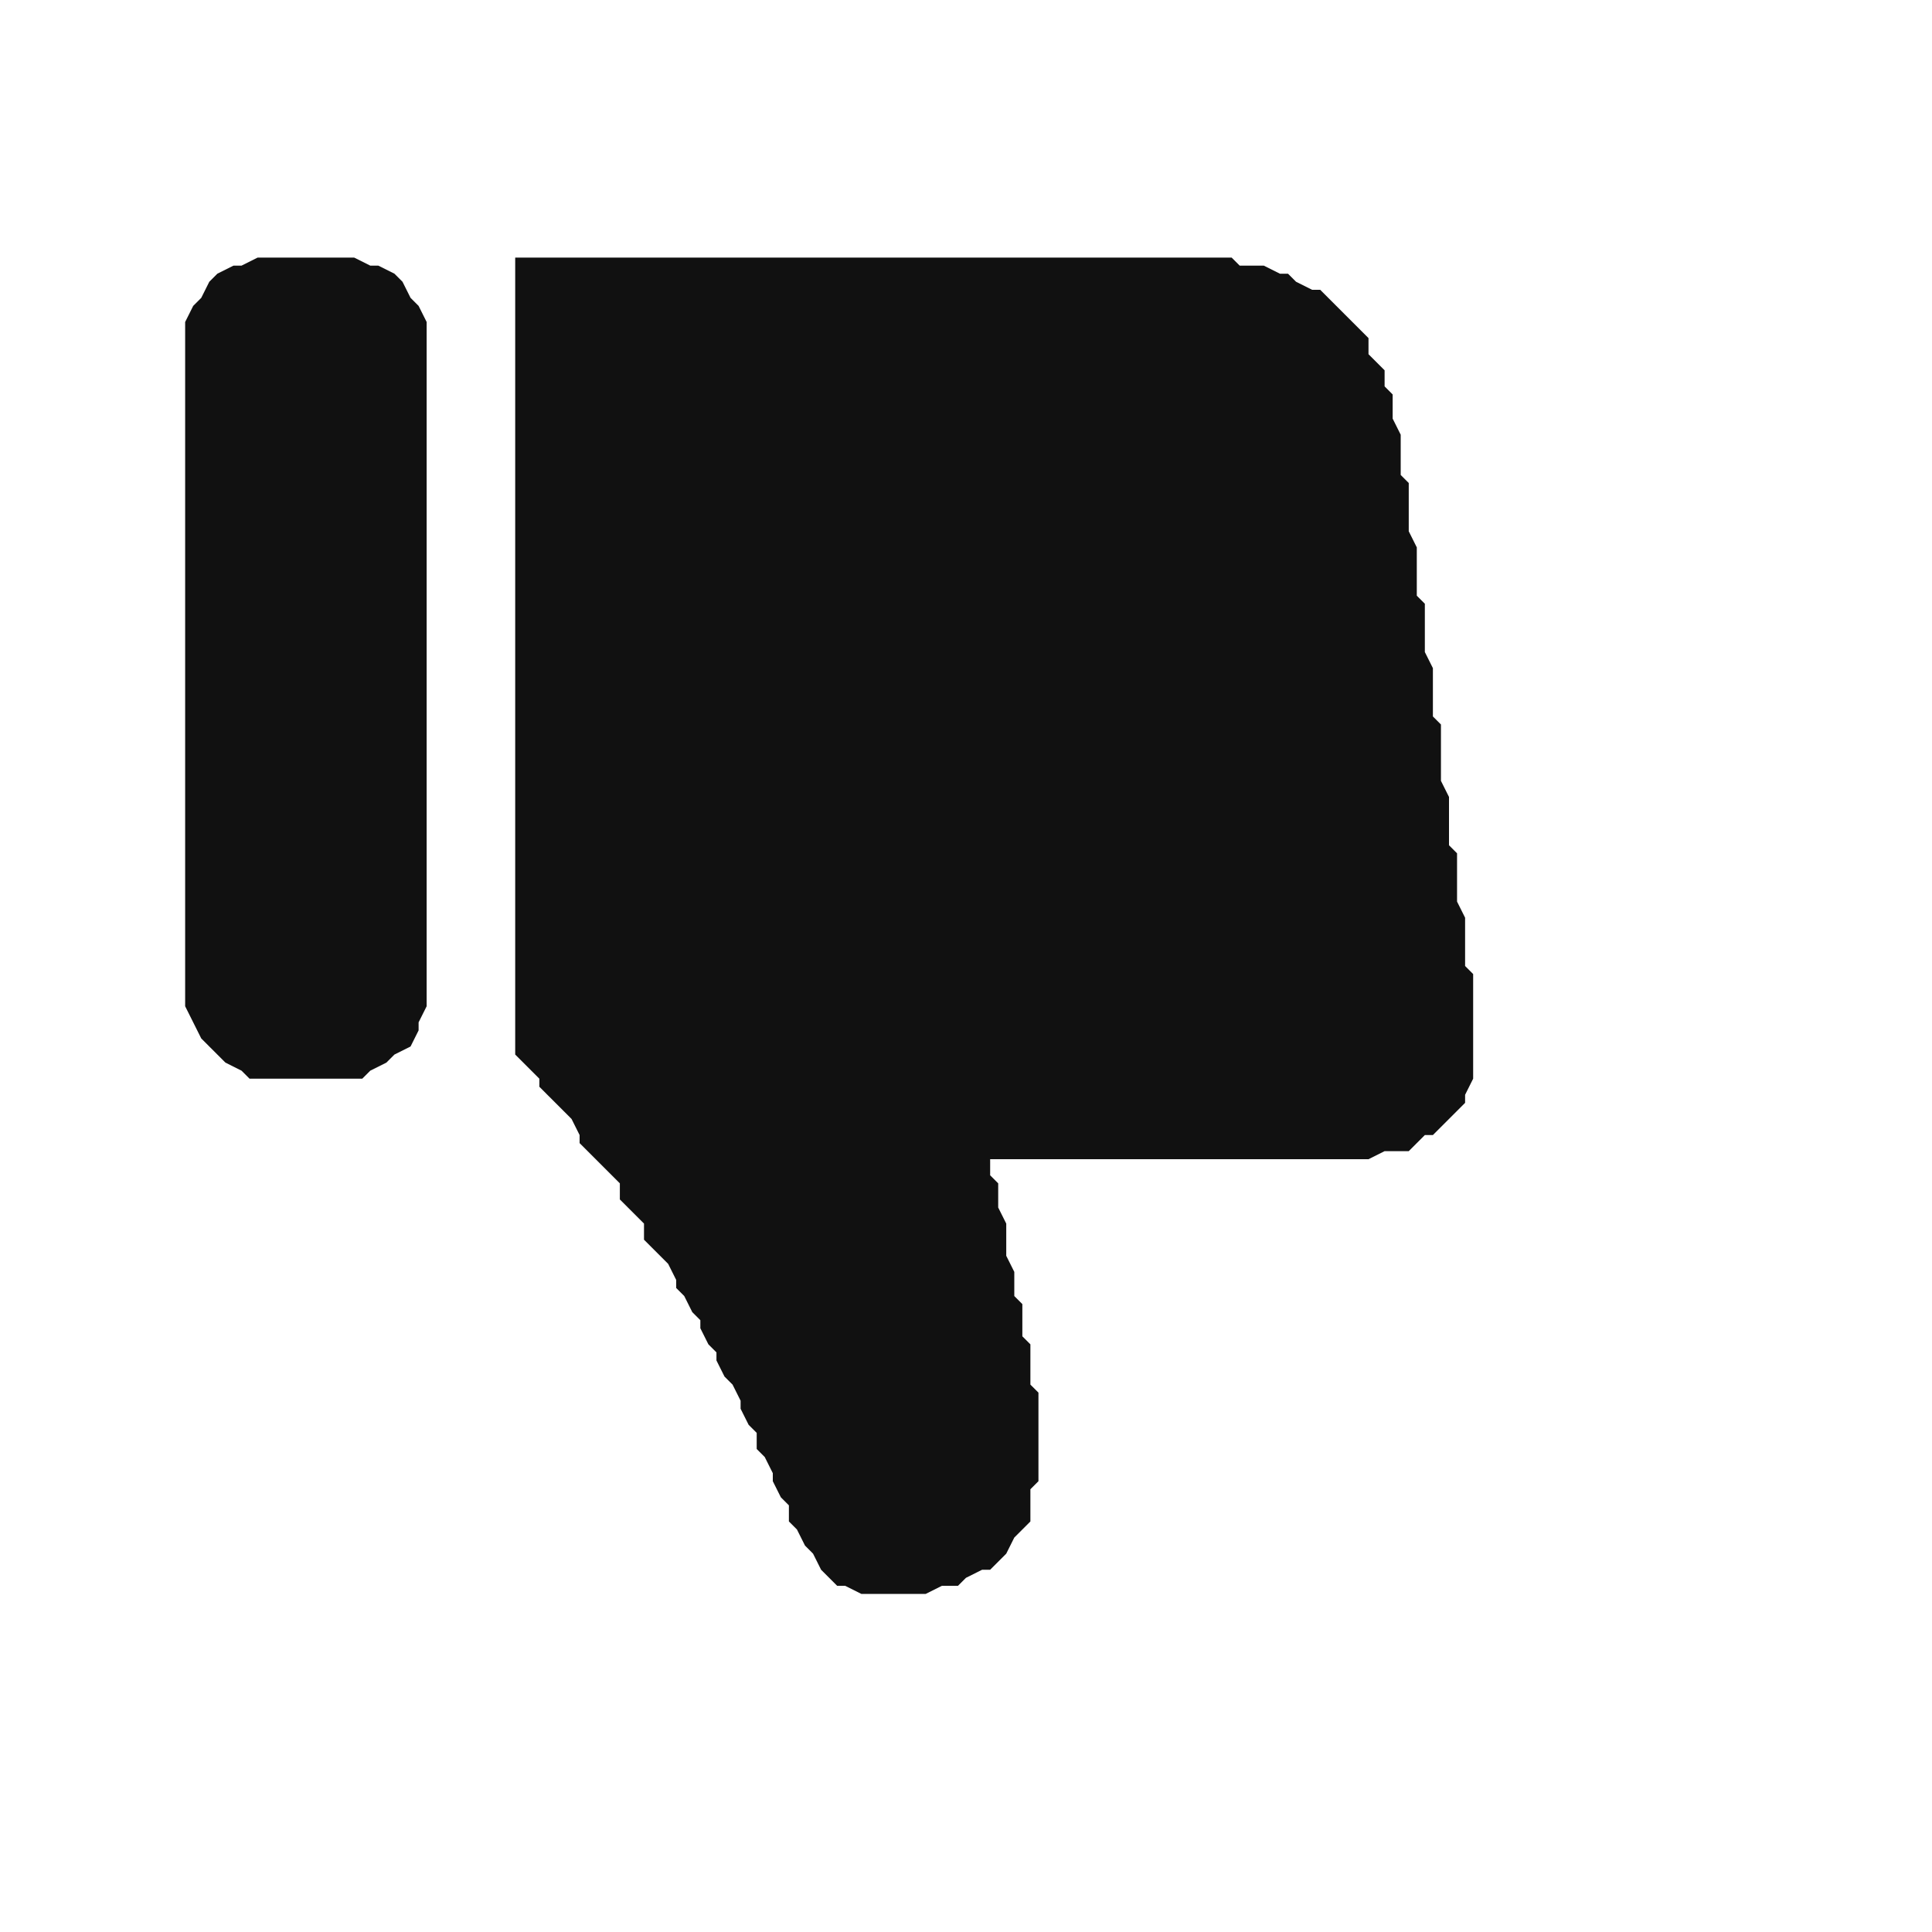
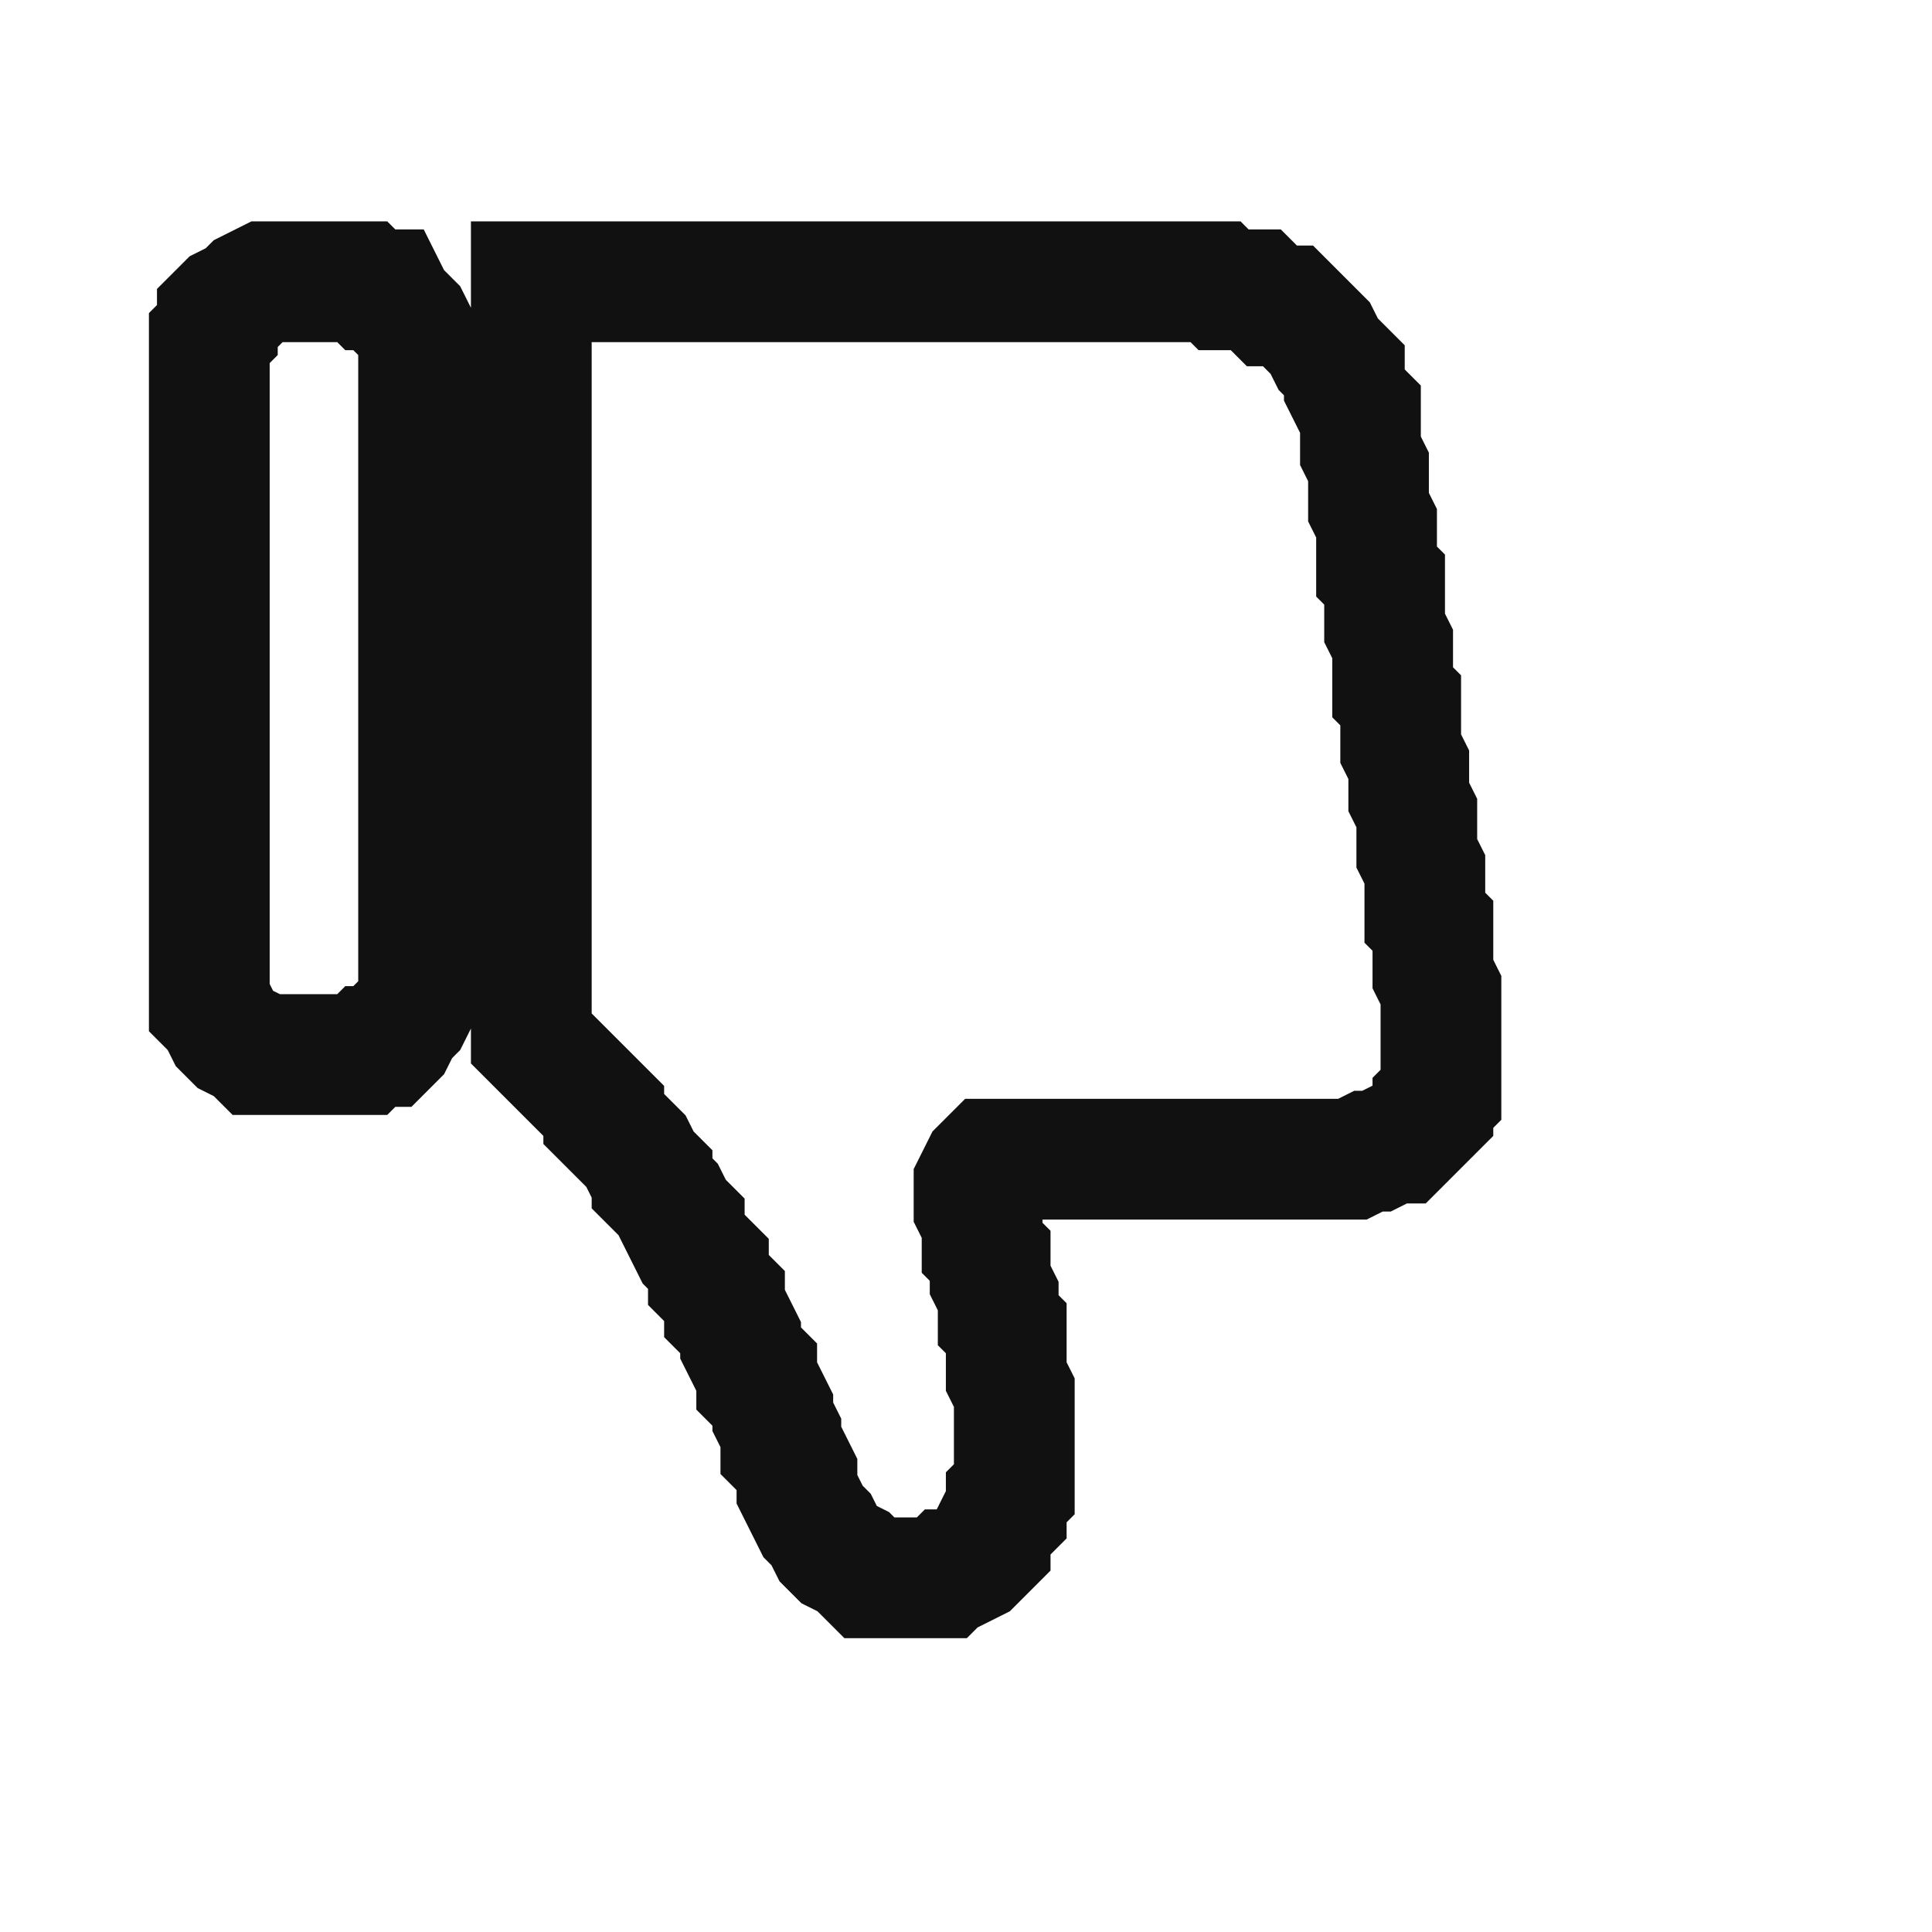
<svg xmlns="http://www.w3.org/2000/svg" width="22.0" height="22.0" viewBox="0 0 24.0 24.0">
-   <path d="M2.3 19.7L2.3 19.6L2.3 19.4L2.3 19.3L2.3 19.1L2.3 19.0L2.3 18.8L2.3 18.7L2.3 18.5L2.3 18.4L2.3 18.2L2.3 18.1L2.3 17.9L2.3 17.8L2.3 17.6L2.3 17.5L2.3 17.3L2.3 17.2L2.3 17.0L2.3 16.9L2.3 16.7L2.3 16.6L2.3 16.4L2.3 16.3L2.3 16.1L2.3 16.0L2.3 15.8L2.3 15.7L2.3 15.5L2.3 15.4L2.3 15.2L2.3 15.1L2.3 14.9L2.3 14.8L2.3 14.6L2.3 14.5L2.3 14.3L2.3 14.2L2.3 14.0L2.3 13.9L2.3 13.7L2.3 13.6L2.3 13.4L2.3 13.3L2.3 13.1L2.3 13.0L2.3 12.8L2.3 12.7L2.3 12.5L2.3 12.4L2.3 12.2L2.3 12.1L2.3 11.9L2.3 11.8L2.3 11.6L2.3 11.5L2.4 11.3L2.5 11.1L2.6 11.0L2.7 10.9L2.8 10.8L3.0 10.7L3.1 10.6L3.3 10.6L3.4 10.6L3.6 10.6L3.7 10.6L3.9 10.6L4.0 10.6L4.2 10.6L4.3 10.6L4.5 10.6L4.6 10.7L4.8 10.8L4.9 10.9L5.1 11.0L5.2 11.2L5.2 11.3L5.3 11.5L5.3 11.6L5.3 11.8L5.3 11.9L5.3 12.1L5.3 12.2L5.3 12.4L5.3 12.5L5.3 12.7L5.3 12.8L5.3 13.0L5.3 13.1L5.3 13.3L5.3 13.4L5.3 13.6L5.3 13.7L5.3 13.9L5.3 14.0L5.3 14.2L5.3 14.3L5.3 14.5L5.3 14.6L5.3 14.8L5.3 14.9L5.3 15.1L5.3 15.2L5.3 15.4L5.3 15.5L5.3 15.7L5.3 15.8L5.3 16.0L5.3 16.1L5.3 16.3L5.3 16.4L5.3 16.6L5.3 16.7L5.3 16.9L5.3 17.0L5.3 17.2L5.3 17.3L5.3 17.5L5.3 17.6L5.3 17.8L5.3 17.9L5.3 18.1L5.3 18.2L5.3 18.4L5.3 18.5L5.3 18.7L5.3 18.8L5.3 19.0L5.3 19.1L5.3 19.3L5.3 19.4L5.3 19.6L5.3 19.7L5.3 19.9L5.3 20.0L5.2 20.2L5.1 20.3L5.0 20.5L4.9 20.6L4.7 20.7L4.6 20.7L4.4 20.8L4.2 20.8L4.1 20.8L3.9 20.8L3.8 20.8L3.6 20.8L3.5 20.8L3.3 20.8L3.2 20.8L3.0 20.7L2.9 20.7L2.7 20.6L2.6 20.5L2.5 20.3L2.4 20.2L2.3 20.0L2.3 19.9L2.3 19.7ZM6.4 10.9L6.5 10.8L6.6 10.7L6.7 10.6L6.7 10.5L6.8 10.4L6.9 10.3L7.0 10.2L7.1 10.1L7.2 9.9L7.2 9.8L7.3 9.7L7.4 9.6L7.5 9.5L7.6 9.4L7.7 9.3L7.7 9.1L7.8 9.0L7.9 8.9L8.0 8.8L8.0 8.6L8.1 8.5L8.2 8.4L8.3 8.3L8.4 8.1L8.4 8.0L8.5 7.9L8.6 7.7L8.7 7.6L8.7 7.5L8.8 7.3L8.9 7.2L8.9 7.1L9.0 6.9L9.1 6.8L9.2 6.6L9.2 6.5L9.3 6.3L9.4 6.2L9.4 6.0L9.5 5.9L9.6 5.7L9.6 5.6L9.7 5.4L9.8 5.3L9.8 5.1L9.9 5.0L10.0 4.8L10.1 4.7L10.2 4.5L10.3 4.4L10.4 4.3L10.5 4.3L10.7 4.2L10.8 4.2L11.0 4.2L11.2 4.2L11.4 4.2L11.5 4.2L11.7 4.3L11.9 4.3L12.0 4.4L12.2 4.5L12.3 4.5L12.4 4.6L12.5 4.7L12.6 4.9L12.7 5.0L12.8 5.1L12.8 5.3L12.8 5.5L12.9 5.6L12.9 5.8L12.9 6.0L12.9 6.1L12.9 6.3L12.9 6.4L12.9 6.5L12.9 6.7L12.8 6.8L12.8 7.0L12.8 7.1L12.8 7.3L12.7 7.4L12.7 7.6L12.7 7.8L12.6 7.9L12.6 8.1L12.6 8.2L12.5 8.4L12.5 8.5L12.5 8.7L12.5 8.8L12.4 9.0L12.4 9.1L12.4 9.3L12.3 9.4L12.3 9.6L12.4 9.6L12.6 9.6L12.7 9.6L12.9 9.6L13.0 9.6L13.2 9.6L13.3 9.6L13.5 9.6L13.6 9.6L13.8 9.6L13.9 9.6L14.1 9.6L14.2 9.6L14.4 9.6L14.5 9.6L14.7 9.6L14.8 9.6L15.0 9.6L15.1 9.6L15.3 9.6L15.4 9.6L15.6 9.6L15.7 9.6L15.9 9.6L16.0 9.6L16.1 9.6L16.3 9.6L16.4 9.6L16.6 9.6L16.8 9.6L17.0 9.6L17.2 9.7L17.3 9.7L17.5 9.7L17.6 9.8L17.7 9.9L17.8 9.9L17.9 10.0L18.0 10.1L18.1 10.2L18.2 10.3L18.2 10.4L18.3 10.6L18.3 10.7L18.3 10.9L18.3 11.0L18.3 11.2L18.3 11.4L18.3 11.6L18.3 11.7L18.3 11.9L18.2 12.0L18.2 12.2L18.2 12.3L18.2 12.5L18.2 12.6L18.1 12.8L18.1 12.9L18.1 13.1L18.1 13.2L18.1 13.4L18.0 13.5L18.0 13.7L18.0 13.8L18.0 14.0L18.0 14.1L17.9 14.3L17.9 14.4L17.9 14.5L17.9 14.7L17.9 14.8L17.9 15.0L17.8 15.1L17.8 15.3L17.8 15.4L17.8 15.6L17.8 15.7L17.7 15.9L17.7 16.0L17.7 16.2L17.7 16.3L17.7 16.5L17.6 16.6L17.6 16.8L17.6 16.9L17.6 17.1L17.6 17.2L17.5 17.4L17.5 17.5L17.5 17.7L17.5 17.8L17.5 18.0L17.4 18.1L17.4 18.3L17.4 18.4L17.4 18.6L17.3 18.8L17.3 18.9L17.3 19.1L17.2 19.2L17.2 19.4L17.1 19.5L17.0 19.6L17.0 19.8L16.9 19.9L16.8 20.0L16.7 20.1L16.6 20.2L16.5 20.3L16.4 20.4L16.3 20.4L16.1 20.5L16.0 20.6L15.9 20.6L15.7 20.7L15.6 20.7L15.4 20.7L15.3 20.8L15.1 20.8L14.9 20.8L14.8 20.8L14.6 20.8L14.5 20.8L14.3 20.8L14.2 20.8L14.0 20.8L13.9 20.8L13.7 20.8L13.6 20.8L13.4 20.8L13.3 20.8L13.1 20.8L13.0 20.8L12.8 20.8L12.7 20.8L12.5 20.8L12.4 20.8L12.2 20.8L12.1 20.8L11.9 20.8L11.8 20.8L11.6 20.8L11.5 20.8L11.3 20.8L11.2 20.8L11.0 20.8L10.9 20.8L10.7 20.8L10.6 20.8L10.4 20.8L10.3 20.8L10.1 20.8L10.0 20.8L9.8 20.8L9.7 20.8L9.5 20.8L9.4 20.8L9.2 20.8L9.1 20.8L8.9 20.8L8.8 20.8L8.6 20.8L8.5 20.8L8.3 20.8L8.2 20.8L8.0 20.8L7.9 20.8L7.7 20.8L7.6 20.8L7.4 20.8L7.3 20.8L7.1 20.8L7.0 20.8L6.8 20.8L6.7 20.8L6.5 20.8L6.4 20.8L6.4 20.6L6.4 20.5L6.4 20.3L6.4 20.2L6.4 20.0L6.4 19.9L6.4 19.7L6.4 19.6L6.4 19.4L6.4 19.3L6.4 19.1L6.4 19.0L6.4 18.8L6.4 18.7L6.4 18.5L6.4 18.4L6.4 18.2L6.4 18.1L6.4 17.9L6.4 17.8L6.4 17.6L6.4 17.5L6.4 17.3L6.4 17.2L6.4 17.0L6.4 16.9L6.4 16.7L6.4 16.6L6.4 16.4L6.4 16.3L6.4 16.1L6.4 16.0L6.4 15.8L6.4 15.7L6.4 15.5L6.4 15.4L6.4 15.2L6.4 15.1L6.4 14.9L6.4 14.8L6.4 14.6L6.4 14.5L6.4 14.3L6.4 14.2L6.4 14.0L6.4 13.9L6.4 13.7L6.4 13.6L6.4 13.4L6.4 13.3L6.4 13.1L6.4 13.0L6.4 12.8L6.4 12.7L6.4 12.5L6.4 12.4L6.4 12.2L6.4 12.1L6.4 11.9L6.4 11.8L6.4 11.6L6.4 11.5L6.4 11.3L6.4 11.2L6.4 11.0L6.4 10.9Z" transform="matrix(1.0 0.0 -0.0 -1.0 0.0 24.0)" fill="#111111" />
+   <path d="M2.6 19.6L2.6 19.5L2.6 19.3L2.6 19.2L2.6 19.0L2.6 18.9L2.6 18.7L2.6 18.6L2.6 18.4L2.6 18.3L2.6 18.1L2.6 18.0L2.6 17.8L2.6 17.7L2.6 17.5L2.6 17.4L2.6 17.2L2.6 17.1L2.6 16.9L2.6 16.8L2.6 16.6L2.6 16.5L2.6 16.3L2.6 16.2L2.6 16.0L2.6 15.9L2.6 15.7L2.6 15.6L2.6 15.4L2.6 15.3L2.6 15.1L2.6 15.0L2.6 14.8L2.6 14.7L2.6 14.5L2.6 14.4L2.6 14.2L2.6 14.1L2.6 13.9L2.6 13.8L2.6 13.6L2.6 13.5L2.6 13.3L2.6 13.2L2.6 13.0L2.6 12.9L2.6 12.7L2.6 12.6L2.6 12.4L2.6 12.3L2.6 12.1L2.6 12.0L2.6 11.8L2.6 11.7L2.6 11.5L2.7 11.4L2.8 11.2L2.9 11.1L3.1 11.0L3.2 10.9L3.4 10.9L3.6 10.9L3.7 10.9L3.9 10.9L4.0 10.9L4.2 10.9L4.3 10.9L4.5 10.9L4.6 11.0L4.8 11.0L4.9 11.1L5.0 11.3L5.1 11.4L5.2 11.6L5.2 11.7L5.2 11.9L5.2 12.0L5.2 12.2L5.2 12.3L5.2 12.5L5.2 12.6L5.2 12.8L5.2 12.9L5.2 13.1L5.2 13.2L5.2 13.4L5.2 13.5L5.2 13.7L5.2 13.8L5.2 14.0L5.2 14.1L5.2 14.3L5.2 14.4L5.2 14.6L5.2 14.7L5.2 14.9L5.2 15.0L5.2 15.2L5.2 15.3L5.2 15.5L5.2 15.6L5.2 15.8L5.2 15.9L5.2 16.1L5.2 16.2L5.2 16.4L5.2 16.5L5.2 16.7L5.2 16.8L5.2 17.0L5.2 17.1L5.2 17.3L5.2 17.4L5.2 17.6L5.2 17.7L5.2 17.9L5.2 18.0L5.2 18.2L5.2 18.3L5.2 18.5L5.2 18.6L5.2 18.8L5.2 18.9L5.2 19.1L5.2 19.2L5.2 19.4L5.2 19.5L5.2 19.7L5.2 19.8L5.1 20.0L5.0 20.1L4.9 20.2L4.8 20.4L4.6 20.4L4.5 20.5L4.3 20.5L4.2 20.5L4.0 20.5L3.9 20.5L3.7 20.5L3.6 20.5L3.4 20.5L3.3 20.5L3.1 20.4L3.0 20.3L2.8 20.2L2.7 20.1L2.7 19.9L2.6 19.8L2.6 19.6ZM6.6 20.5L6.6 20.4L6.6 20.2L6.6 20.1L6.6 19.9L6.6 19.8L6.6 19.6L6.6 19.5L6.6 19.3L6.6 19.2L6.6 19.0L6.6 18.9L6.6 18.7L6.6 18.6L6.6 18.4L6.6 18.3L6.6 18.1L6.6 18.0L6.6 17.8L6.6 17.7L6.6 17.5L6.6 17.4L6.6 17.2L6.6 17.1L6.6 16.9L6.6 16.8L6.6 16.6L6.6 16.5L6.6 16.3L6.6 16.2L6.6 16.0L6.6 15.9L6.6 15.7L6.6 15.6L6.6 15.4L6.6 15.3L6.6 15.1L6.6 15.0L6.6 14.8L6.6 14.7L6.6 14.5L6.6 14.4L6.6 14.2L6.6 14.1L6.6 13.9L6.6 13.8L6.6 13.6L6.6 13.5L6.6 13.3L6.6 13.2L6.6 13.0L6.6 12.9L6.6 12.7L6.6 12.6L6.6 12.4L6.6 12.3L6.6 12.1L6.6 12.0L6.6 11.8L6.6 11.7L6.6 11.5L6.6 11.4L6.6 11.2L6.6 11.1L6.7 11.0L6.8 10.9L6.9 10.8L7.0 10.7L7.1 10.6L7.2 10.5L7.3 10.4L7.4 10.3L7.5 10.2L7.5 10.1L7.6 10.0L7.7 9.9L7.8 9.8L7.9 9.7L8.0 9.5L8.1 9.4L8.1 9.3L8.2 9.2L8.3 9.1L8.4 8.9L8.5 8.8L8.5 8.7L8.6 8.5L8.7 8.4L8.8 8.3L8.8 8.1L8.9 8.0L9.0 7.9L9.0 7.7L9.1 7.6L9.2 7.4L9.2 7.3L9.3 7.1L9.4 7.0L9.4 6.8L9.5 6.7L9.6 6.5L9.6 6.4L9.7 6.2L9.7 6.0L9.8 5.9L9.9 5.7L9.9 5.5L10.0 5.3L10.1 5.1L10.2 5.0L10.3 4.8L10.4 4.7L10.6 4.6L10.7 4.5L10.8 4.4L10.9 4.4L11.1 4.4L11.2 4.4L11.4 4.4L11.5 4.4L11.7 4.4L11.8 4.5L11.9 4.5L12.1 4.6L12.2 4.7L12.3 4.8L12.3 4.9L12.4 5.1L12.5 5.2L12.5 5.4L12.6 5.5L12.6 5.7L12.6 5.9L12.6 6.1L12.6 6.3L12.6 6.5L12.6 6.6L12.6 6.7L12.5 6.9L12.5 7.0L12.5 7.2L12.5 7.3L12.5 7.5L12.4 7.6L12.4 7.8L12.4 7.9L12.3 8.1L12.3 8.2L12.3 8.4L12.2 8.5L12.2 8.7L12.2 8.8L12.1 9.0L12.1 9.2L12.1 9.3L12.2 9.5L12.3 9.6L12.5 9.6L12.7 9.6L12.8 9.6L13.0 9.6L13.1 9.6L13.3 9.6L13.4 9.6L13.6 9.6L13.7 9.6L13.9 9.6L14.0 9.6L14.2 9.6L14.3 9.6L14.5 9.6L14.6 9.6L14.8 9.6L14.9 9.6L15.1 9.6L15.2 9.6L15.4 9.6L15.5 9.6L15.7 9.6L15.8 9.6L16.0 9.6L16.1 9.6L16.3 9.6L16.5 9.6L16.6 9.6L16.8 9.6L17.0 9.7L17.1 9.7L17.3 9.8L17.4 9.8L17.5 9.9L17.6 10.0L17.7 10.1L17.8 10.2L17.8 10.3L17.9 10.4L17.9 10.6L17.9 10.7L17.9 10.9L17.9 11.1L17.9 11.2L17.9 11.4L17.9 11.6L17.9 11.7L17.8 11.9L17.8 12.0L17.8 12.2L17.8 12.3L17.8 12.5L17.7 12.6L17.7 12.8L17.7 12.9L17.7 13.1L17.7 13.2L17.6 13.4L17.6 13.5L17.6 13.6L17.6 13.8L17.6 13.9L17.5 14.1L17.5 14.2L17.5 14.4L17.5 14.5L17.4 14.7L17.4 14.8L17.4 15.0L17.4 15.1L17.4 15.3L17.3 15.4L17.3 15.6L17.3 15.7L17.3 15.9L17.3 16.0L17.2 16.2L17.2 16.3L17.2 16.5L17.2 16.6L17.2 16.8L17.1 16.9L17.1 17.1L17.1 17.2L17.1 17.4L17.1 17.5L17.0 17.7L17.0 17.8L17.0 18.0L17.0 18.1L17.0 18.2L16.9 18.4L16.9 18.5L16.9 18.7L16.9 18.9L16.8 19.0L16.7 19.2L16.7 19.4L16.6 19.5L16.5 19.6L16.4 19.8L16.3 19.9L16.2 20.0L16.1 20.1L16.0 20.2L15.8 20.2L15.7 20.3L15.6 20.4L15.4 20.4L15.2 20.4L15.1 20.5L14.9 20.5L14.7 20.5L14.5 20.5L14.4 20.5L14.2 20.5L14.1 20.5L13.9 20.5L13.8 20.5L13.6 20.5L13.5 20.5L13.3 20.5L13.2 20.5L13.0 20.5L12.9 20.5L12.7 20.5L12.6 20.5L12.4 20.5L12.3 20.5L12.1 20.5L12.0 20.5L11.8 20.5L11.7 20.5L11.5 20.5L11.4 20.5L11.2 20.5L11.1 20.5L10.9 20.5L10.8 20.5L10.6 20.5L10.5 20.5L10.3 20.5L10.2 20.5L10.0 20.5L9.9 20.5L9.7 20.5L9.6 20.5L9.4 20.5L9.3 20.5L9.1 20.5L9.0 20.5L8.8 20.5L8.7 20.5L8.5 20.5L8.4 20.5L8.2 20.5L8.1 20.5L7.9 20.5L7.8 20.5L7.6 20.5L7.5 20.5L7.3 20.5L7.2 20.5L7.0 20.5L6.9 20.5L6.7 20.5L6.6 20.5Z" transform="matrix(1.0 0.0 -0.0 -1.0 0.0 24.0)" fill="none" stroke="#111111" stroke-width="1.5" stroke-linecap="round" />
</svg>
